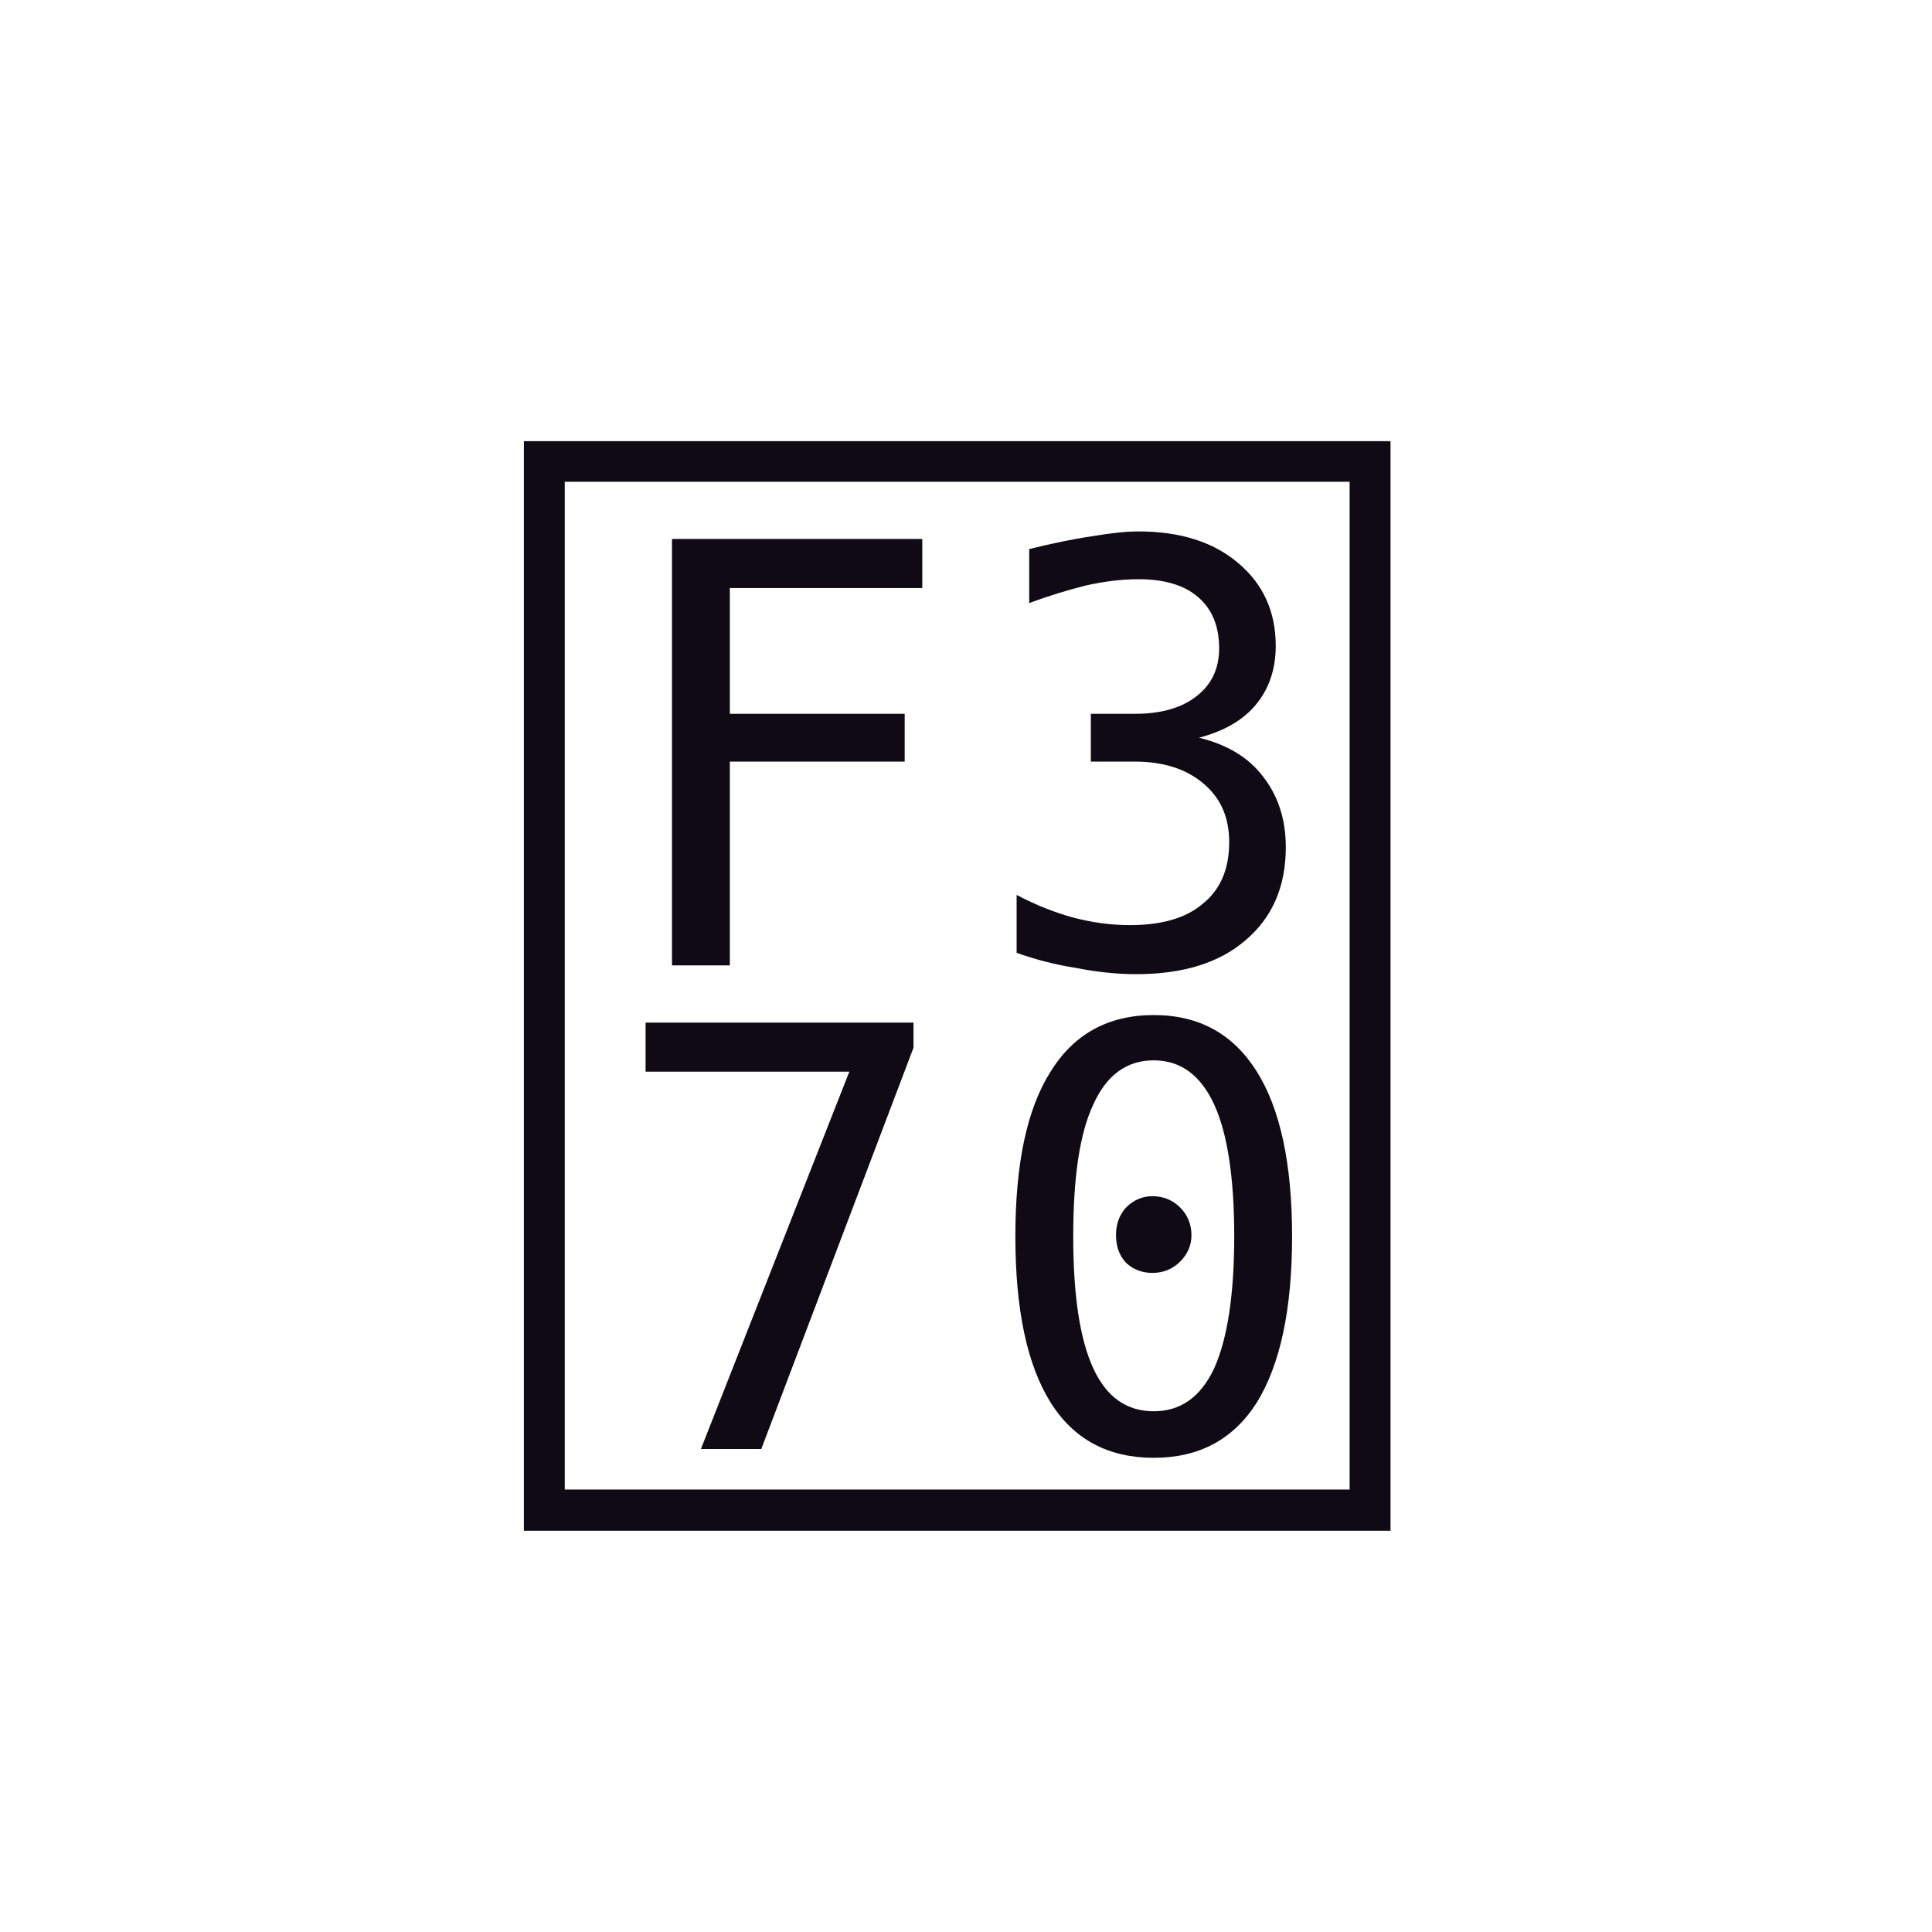
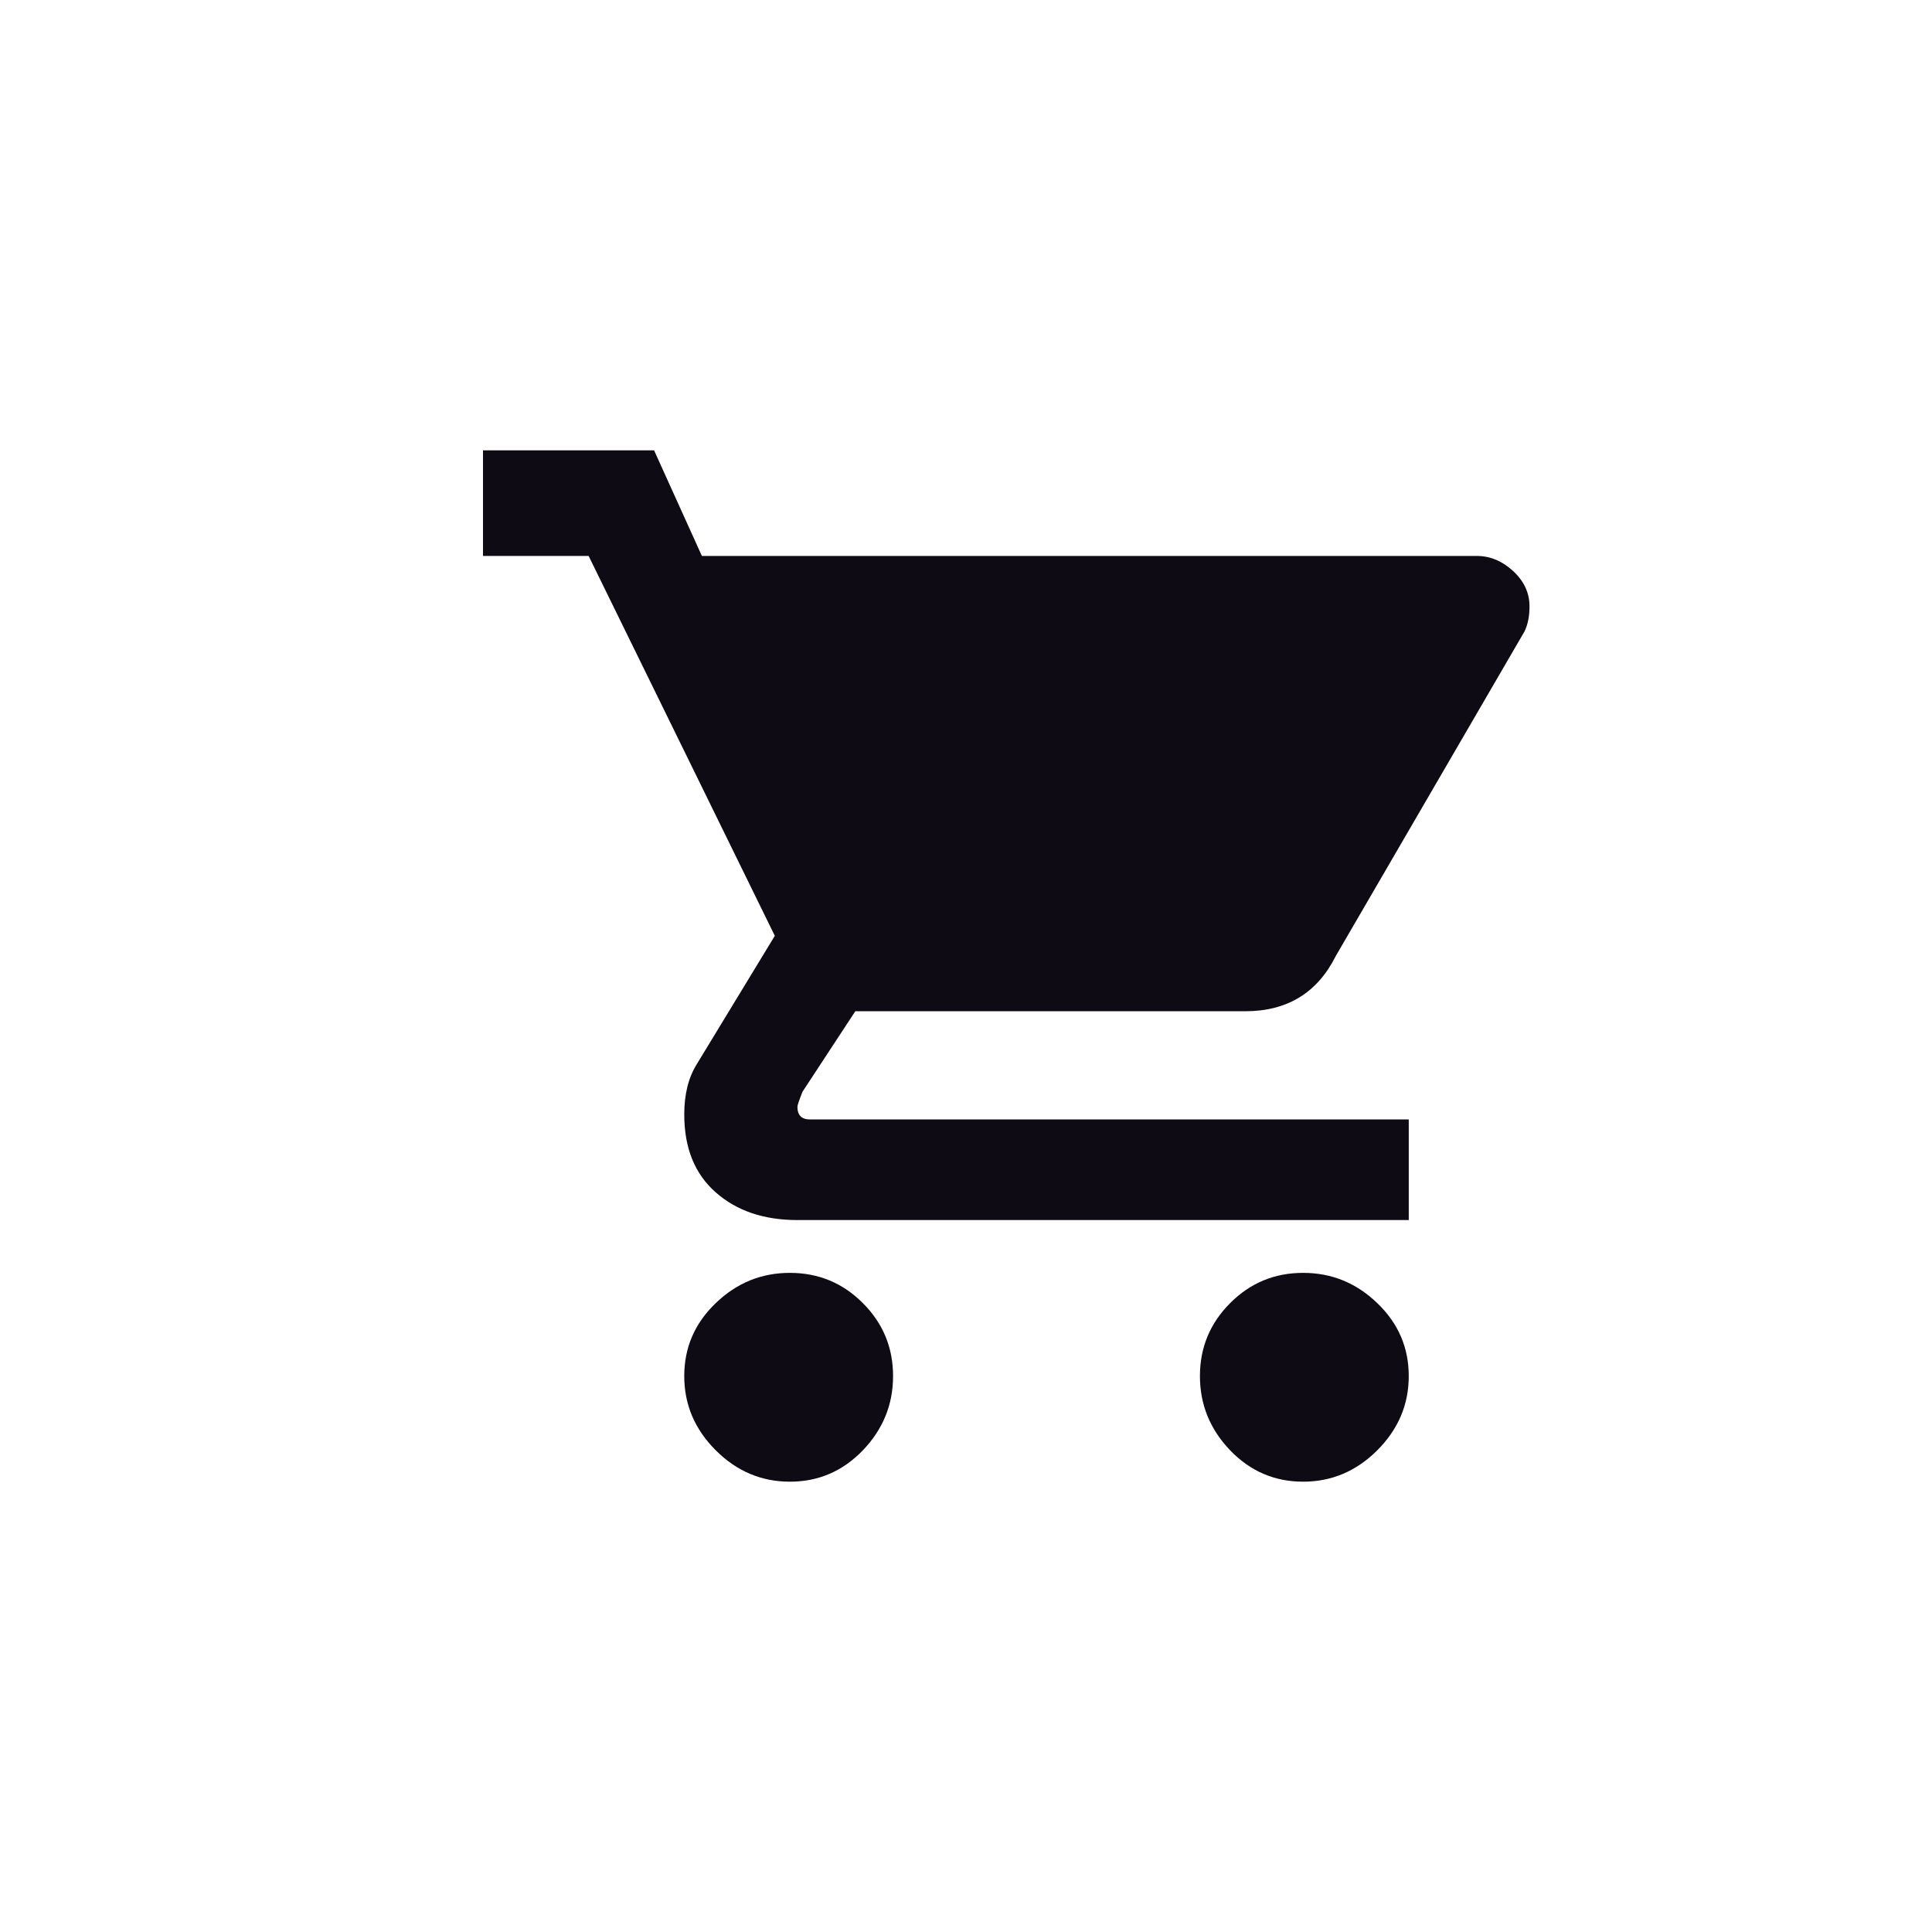
<svg xmlns="http://www.w3.org/2000/svg" width="24px" height="24px" viewBox="0 0 24 24" version="1.1">
  <defs />
  <g id="Page-1" stroke="none" stroke-width="1" fill="none" fill-rule="evenodd">
-     <g id="cart-black" font-size="16" font-family="Ionicons" fill="#0F0B15" font-weight="420">
-       <text id="android-cart---Ionicons">
-         <tspan x="6" y="18"></tspan>
-       </text>
+     <g id="cart-black" fill="#0F0B15">
+       <path d="M9.812,15.812 C10.167,15.812 10.469,15.937 10.719,16.188 C10.969,16.438 11.094,16.74 11.094,17.094 C11.094,17.448 10.969,17.755 10.719,18.016 C10.469,18.276 10.167,18.406 9.812,18.406 C9.458,18.406 9.151,18.276 8.891,18.016 C8.63,17.755 8.5,17.448 8.5,17.094 C8.5,16.74 8.63,16.438 8.891,16.188 C9.151,15.937 9.458,15.812 9.812,15.812 L9.812,15.812 Z M6,5.594 L8.125,5.594 L8.719,6.906 L18.344,6.906 C18.51,6.906 18.661,6.969 18.797,7.094 C18.932,7.219 19,7.365 19,7.531 C19,7.656 18.979,7.76 18.938,7.844 L16.594,11.875 C16.365,12.333 15.99,12.562 15.469,12.562 L10.625,12.562 L9.969,13.562 C9.927,13.667 9.906,13.729 9.906,13.75 C9.906,13.854 9.958,13.906 10.062,13.906 L17.5,13.906 L17.5,15.156 L9.906,15.156 C9.49,15.156 9.151,15.042 8.891,14.812 C8.63,14.583 8.5,14.26 8.5,13.844 C8.5,13.594 8.552,13.385 8.656,13.219 L9.625,11.625 L7.312,6.906 L6,6.906 L6,5.594 Z M16.188,15.812 C16.542,15.812 16.849,15.937 17.109,16.188 C17.37,16.438 17.5,16.74 17.5,17.094 C17.5,17.448 17.37,17.755 17.109,18.016 C16.849,18.276 16.542,18.406 16.188,18.406 C15.833,18.406 15.531,18.276 15.281,18.016 C15.031,17.755 14.906,17.448 14.906,17.094 C14.906,16.74 15.031,16.438 15.281,16.188 C15.531,15.937 15.833,15.812 16.188,15.812 L16.188,15.812 Z" id="android-cart---Ionicons" />
    </g>
  </g>
</svg>
